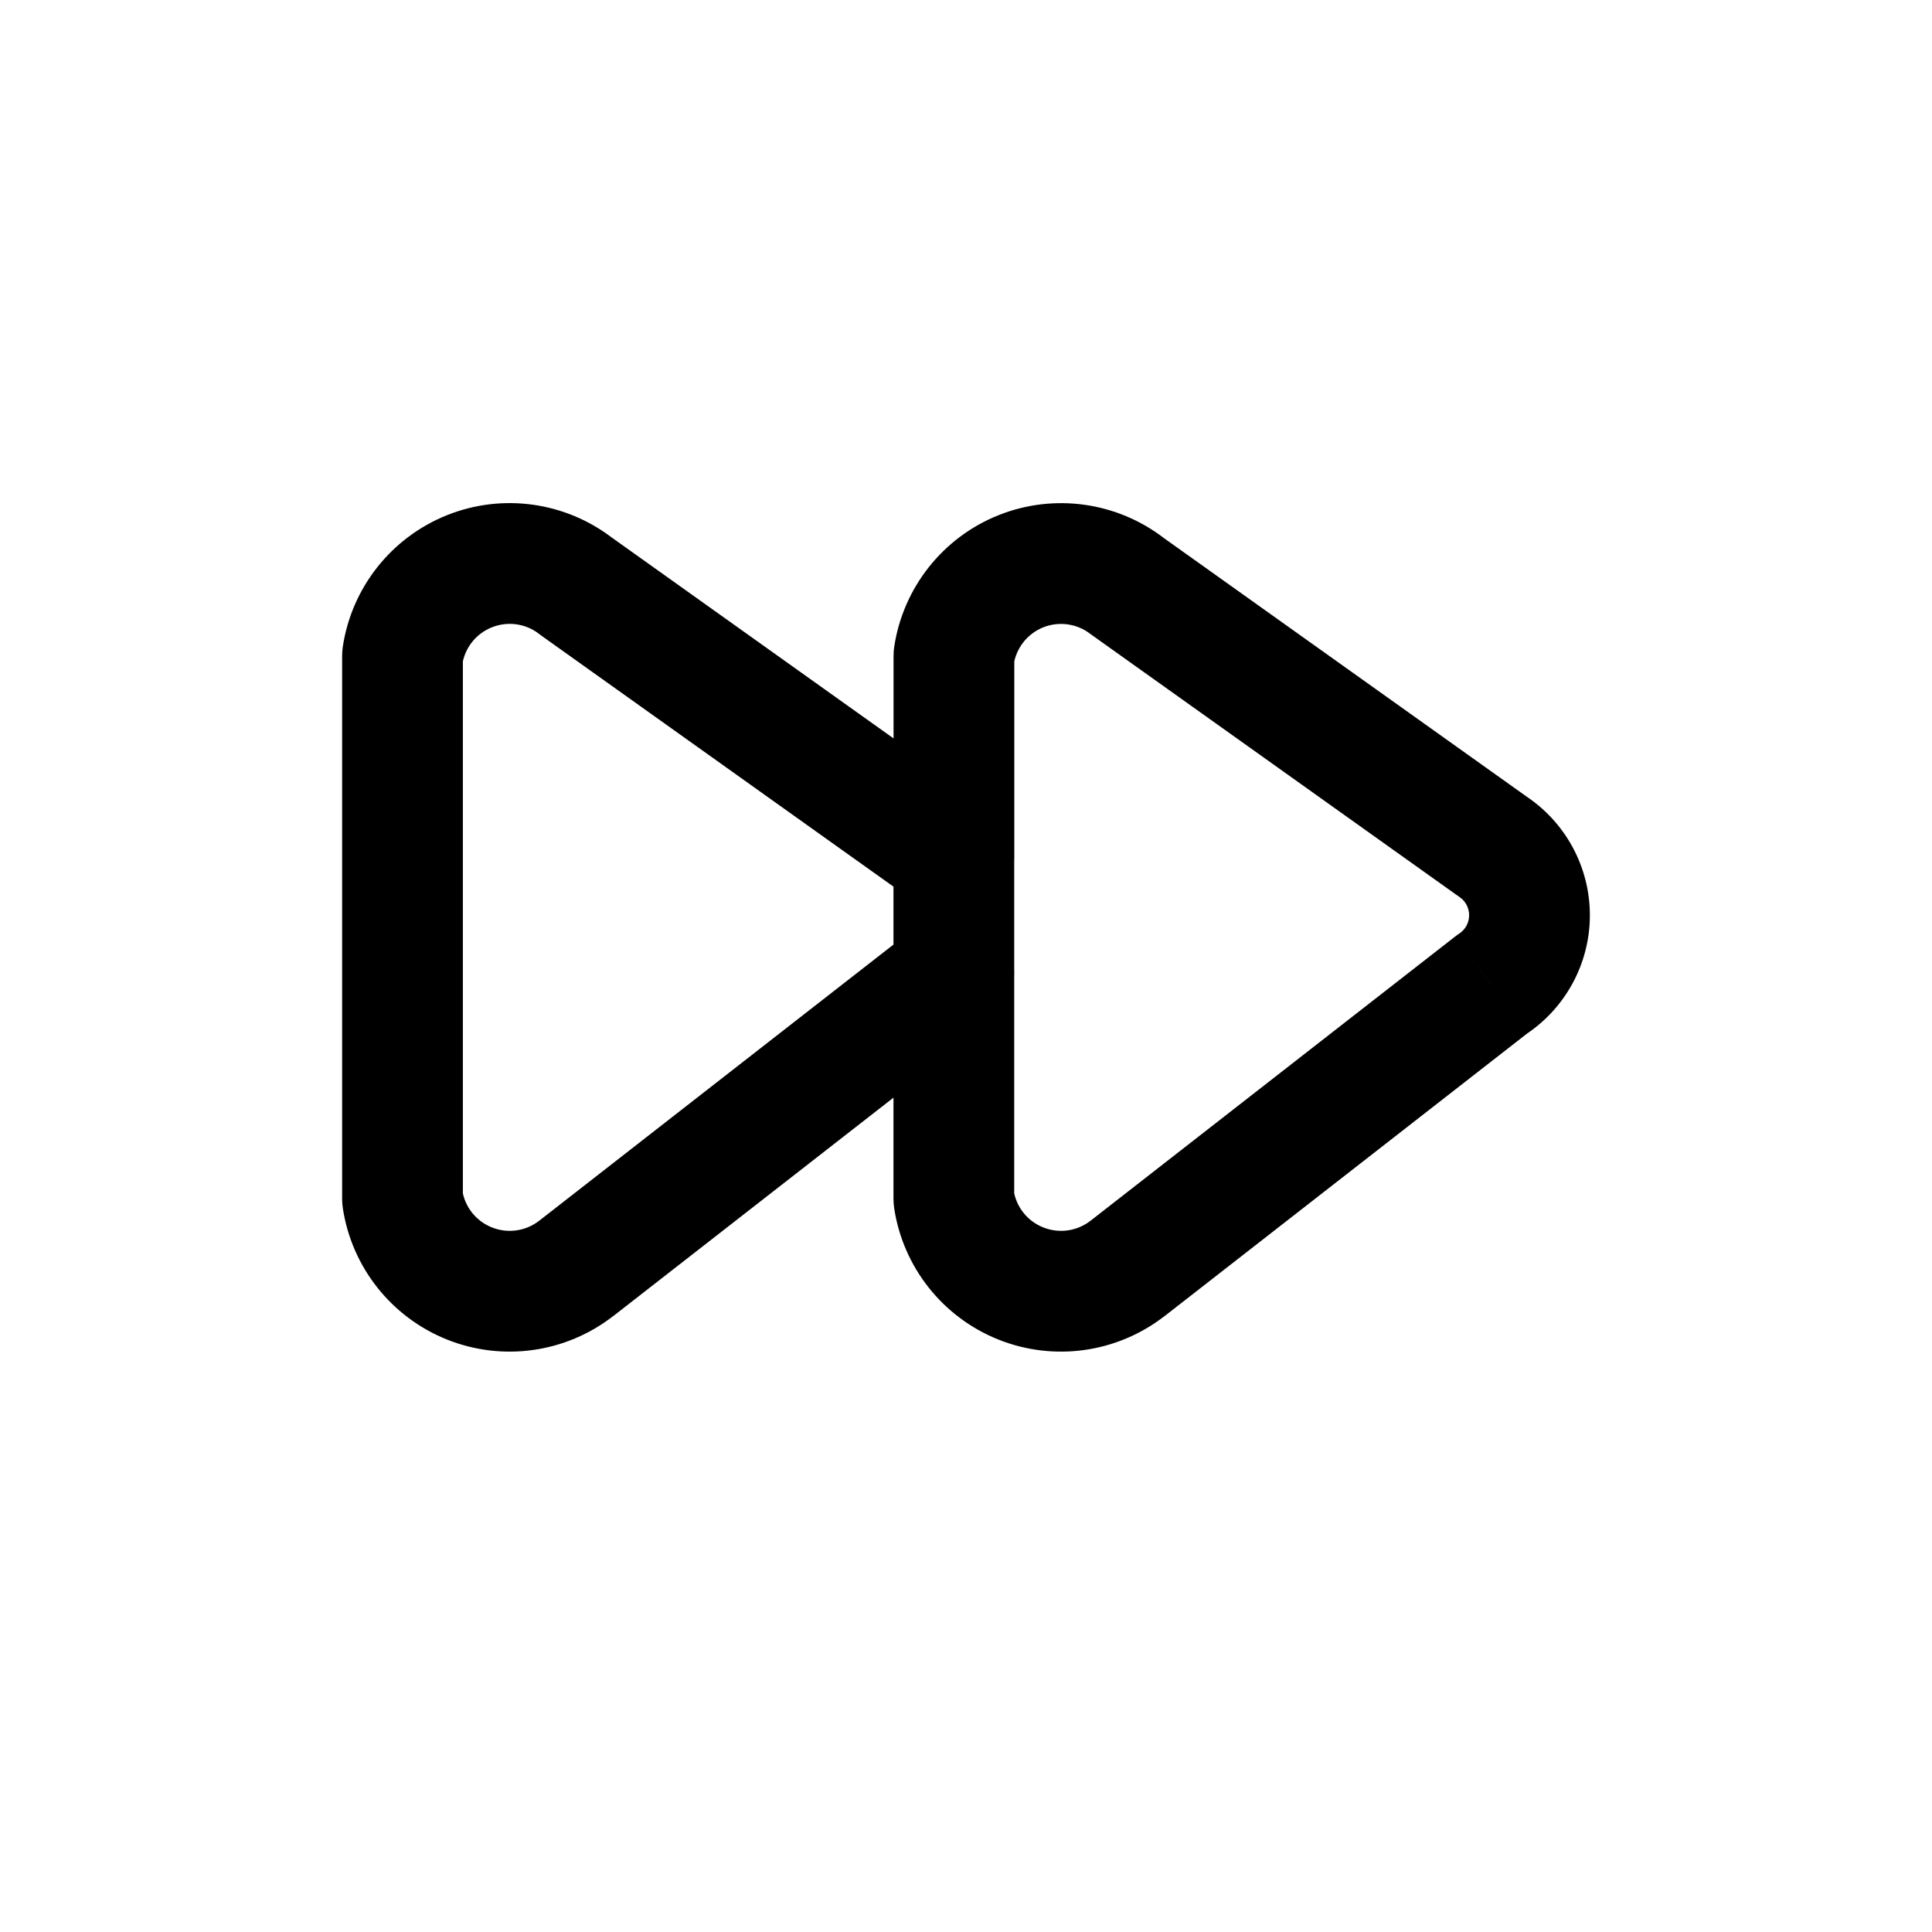
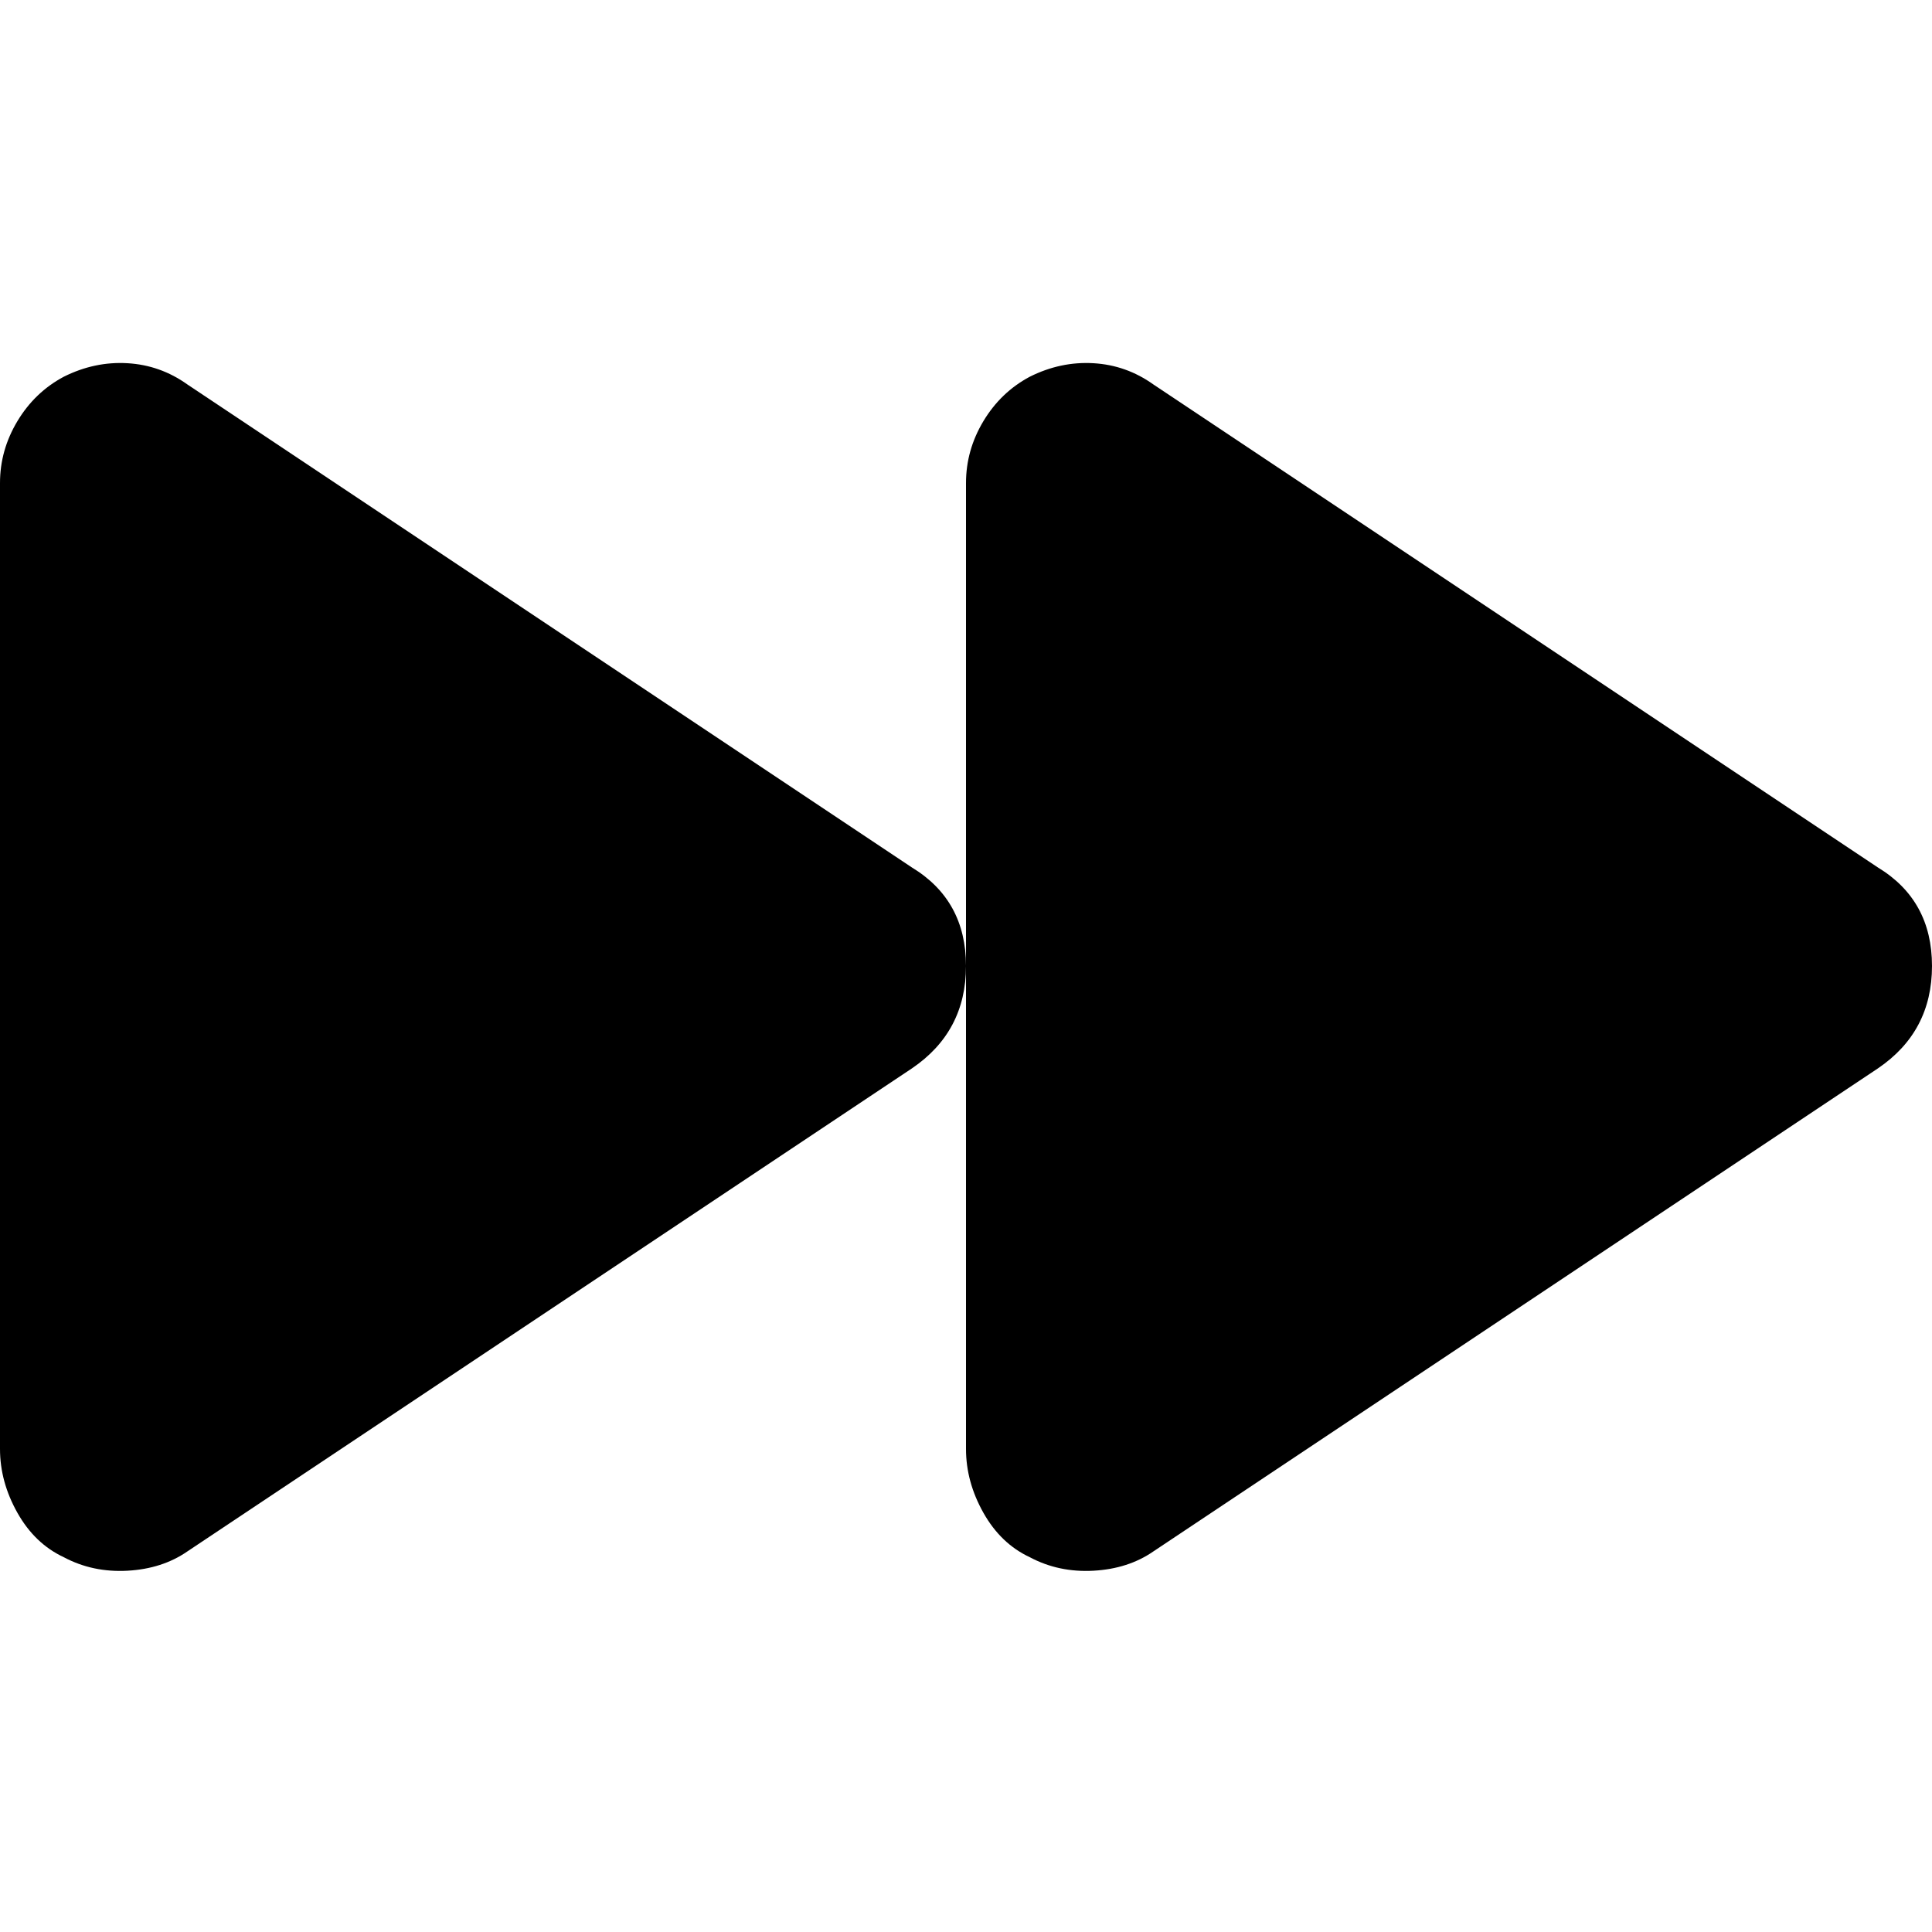
- <svg xmlns="http://www.w3.org/2000/svg" width="800px" height="800px" viewBox="0 0 24 24" fill="none">
-   <path d="M11.312 11.176C11.601 11.472 12.076 11.478 12.373 11.189C12.669 10.9 12.675 10.425 12.386 10.128L11.312 11.176ZM11.677 10.505L11.242 11.116L11.243 11.117L11.677 10.505ZM7.157 7.283L6.697 7.875C6.705 7.882 6.713 7.888 6.722 7.894L7.157 7.283ZM5.831 7.097L6.11 7.793L5.831 7.097ZM5 8.147L4.258 8.036C4.253 8.073 4.25 8.11 4.25 8.147H5ZM5 14.893H4.25C4.25 14.93 4.253 14.967 4.258 15.004L5 14.893ZM5.831 15.944L6.11 15.247L6.11 15.247L5.831 15.944ZM7.157 15.757L7.617 16.349L7.618 16.349L7.157 15.757ZM11.678 12.233L11.244 11.621C11.235 11.628 11.226 11.635 11.217 11.642L11.678 12.233ZM12.387 12.61C12.676 12.313 12.67 11.839 12.374 11.549C12.077 11.26 11.602 11.266 11.313 11.562L12.387 12.61ZM11.1 10.652C11.1 11.066 11.436 11.402 11.85 11.402C12.264 11.402 12.6 11.066 12.6 10.652H11.1ZM11.85 8.147L11.108 8.036C11.103 8.073 11.1 8.11 11.1 8.147H11.85ZM12.68 7.097L12.959 7.793L12.68 7.097ZM14.006 7.283L13.546 7.876C13.554 7.882 13.562 7.888 13.571 7.894L14.006 7.283ZM18.527 10.505L18.092 11.116C18.102 11.123 18.112 11.13 18.122 11.137L18.527 10.505ZM18.527 12.233L18.122 11.601C18.103 11.614 18.084 11.627 18.066 11.642L18.527 12.233ZM14.006 15.757L14.466 16.349L14.467 16.349L14.006 15.757ZM12.68 15.944L12.959 15.247H12.959L12.68 15.944ZM11.849 14.893H11.099C11.099 14.93 11.102 14.967 11.107 15.004L11.849 14.893ZM12.599 12.086C12.599 11.672 12.263 11.336 11.849 11.336C11.435 11.336 11.099 11.672 11.099 12.086H12.599ZM12.599 10.652C12.599 10.238 12.263 9.902 11.849 9.902C11.435 9.902 11.099 10.238 11.099 10.652H12.599ZM11.099 12.086C11.099 12.5 11.435 12.836 11.849 12.836C12.263 12.836 12.599 12.5 12.599 12.086H11.099ZM12.386 10.128C12.301 10.042 12.209 9.963 12.111 9.893L11.243 11.117C11.268 11.134 11.291 11.154 11.312 11.176L12.386 10.128ZM12.112 9.894L7.592 6.672L6.722 7.894L11.242 11.116L12.112 9.894ZM7.617 6.691C7.029 6.234 6.243 6.123 5.552 6.4L6.11 7.793C6.306 7.714 6.53 7.745 6.697 7.875L7.617 6.691ZM5.552 6.4C4.861 6.677 4.368 7.3 4.258 8.036L5.742 8.258C5.773 8.049 5.913 7.871 6.11 7.793L5.552 6.4ZM4.25 8.147V14.893H5.75V8.147H4.25ZM4.258 15.004C4.368 15.74 4.861 16.363 5.552 16.64L6.11 15.247C5.913 15.169 5.773 14.992 5.742 14.782L4.258 15.004ZM5.552 16.64C6.243 16.917 7.029 16.806 7.617 16.349L6.697 15.165C6.53 15.295 6.306 15.326 6.11 15.247L5.552 16.64ZM7.618 16.349L12.139 12.825L11.217 11.642L6.696 15.166L7.618 16.349ZM12.112 12.845C12.21 12.775 12.302 12.696 12.387 12.61L11.313 11.562C11.292 11.584 11.269 11.604 11.244 11.621L12.112 12.845ZM12.6 10.652V8.147H11.1V10.652H12.6ZM12.592 8.258C12.623 8.049 12.763 7.872 12.959 7.793L12.401 6.401C11.711 6.678 11.219 7.3 11.108 8.036L12.592 8.258ZM12.959 7.793C13.156 7.715 13.379 7.746 13.546 7.876L14.466 6.69C13.878 6.234 13.092 6.124 12.401 6.401L12.959 7.793ZM13.571 7.894L18.092 11.116L18.962 9.894L14.441 6.672L13.571 7.894ZM18.122 11.137C18.202 11.187 18.25 11.275 18.25 11.369H19.75C19.75 10.764 19.441 10.2 18.931 9.874L18.122 11.137ZM18.25 11.369C18.25 11.463 18.202 11.551 18.122 11.601L18.931 12.865C19.441 12.538 19.75 11.975 19.75 11.369H18.25ZM18.066 11.642L13.545 15.166L14.467 16.349L18.988 12.825L18.066 11.642ZM13.546 15.165C13.379 15.295 13.155 15.326 12.959 15.247L12.401 16.64C13.092 16.917 13.878 16.806 14.466 16.349L13.546 15.165ZM12.959 15.247C12.762 15.169 12.622 14.992 12.591 14.782L11.107 15.004C11.217 15.74 11.71 16.363 12.401 16.64L12.959 15.247ZM12.599 14.893V12.086H11.099V14.893H12.599ZM11.099 10.652V12.086H12.599V10.652H11.099Z" fill="#000000" />
+ <svg xmlns="http://www.w3.org/2000/svg" fill="#000000" width="800px" height="800px" viewBox="0 0 32 32" version="1.1">
+   <path d="M0 24q0 0.544 0.288 1.056t0.768 0.736q0.48 0.256 1.056 0.224t0.992-0.32l12-8q0.896-0.608 0.896-1.696t-0.896-1.632l-12-8q-0.448-0.32-0.992-0.352t-1.056 0.224q-0.48 0.256-0.768 0.736t-0.288 1.024v16zM16 24q0 0.544 0.288 1.056t0.768 0.736q0.48 0.256 1.056 0.224t0.992-0.32l12-8q0.896-0.608 0.896-1.696t-0.896-1.632l-12-8q-0.448-0.32-0.992-0.352t-1.056 0.224q-0.48 0.256-0.768 0.736t-0.288 1.024v16z" />
</svg>
